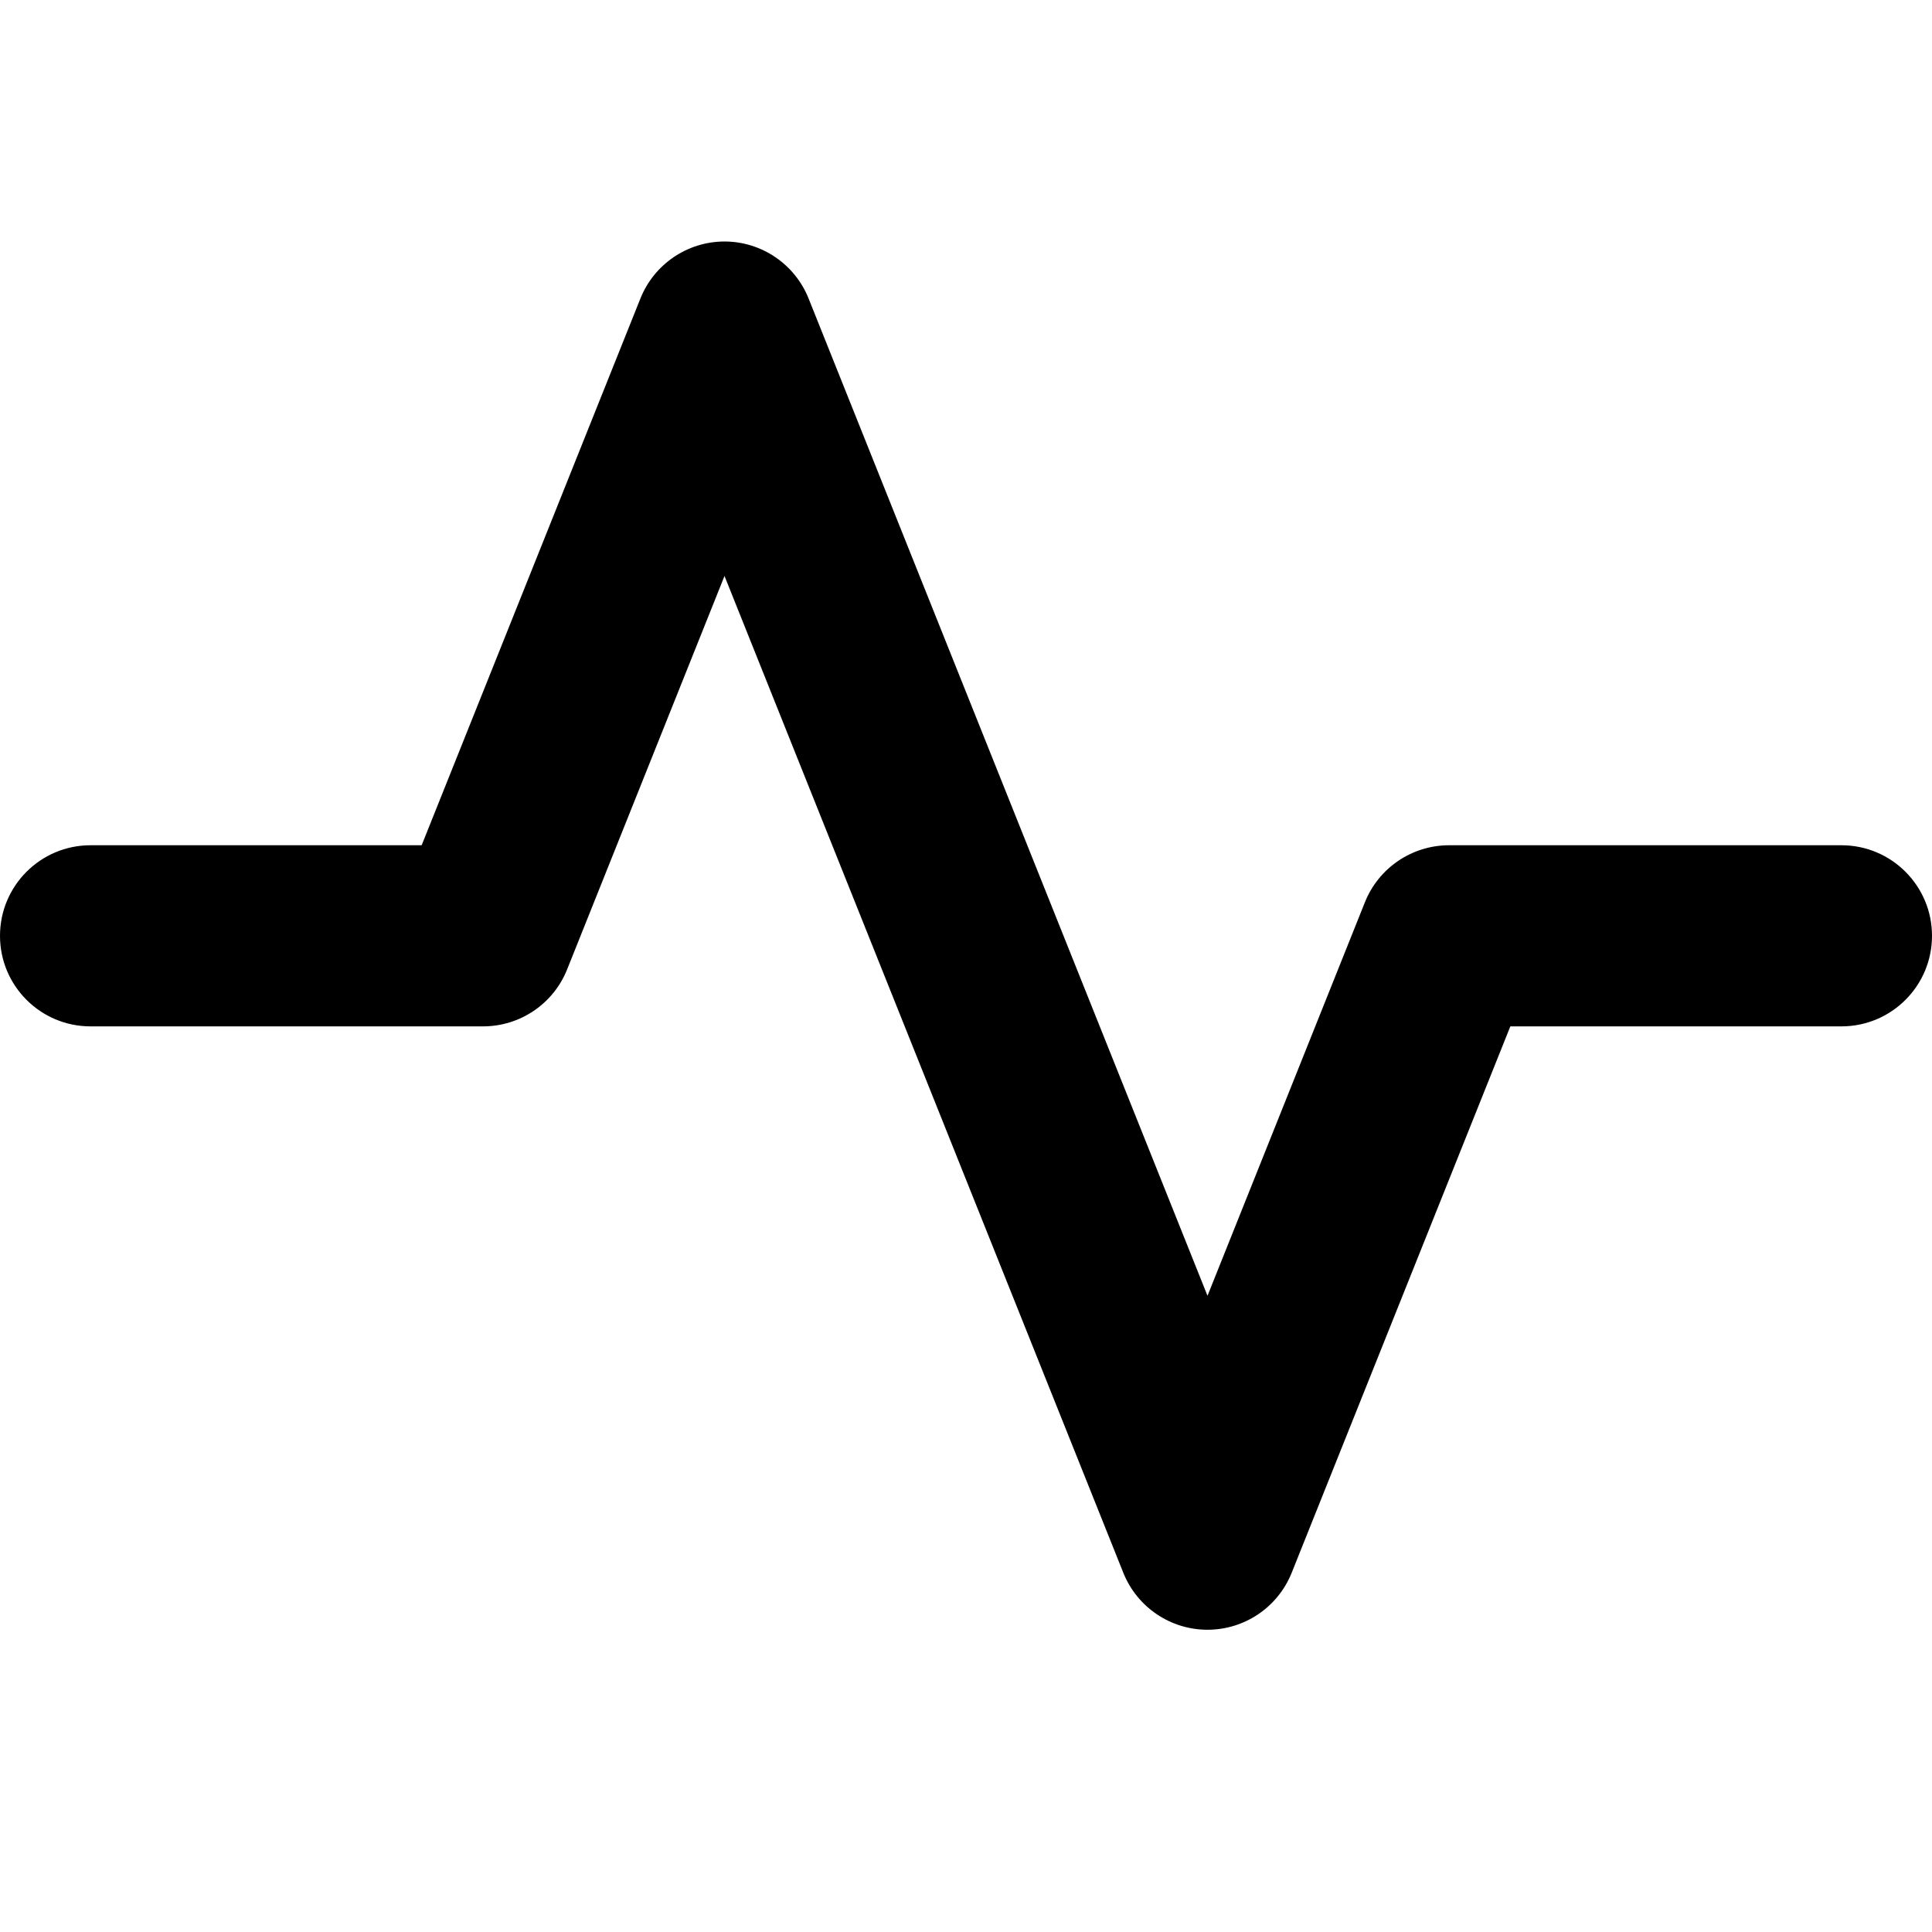
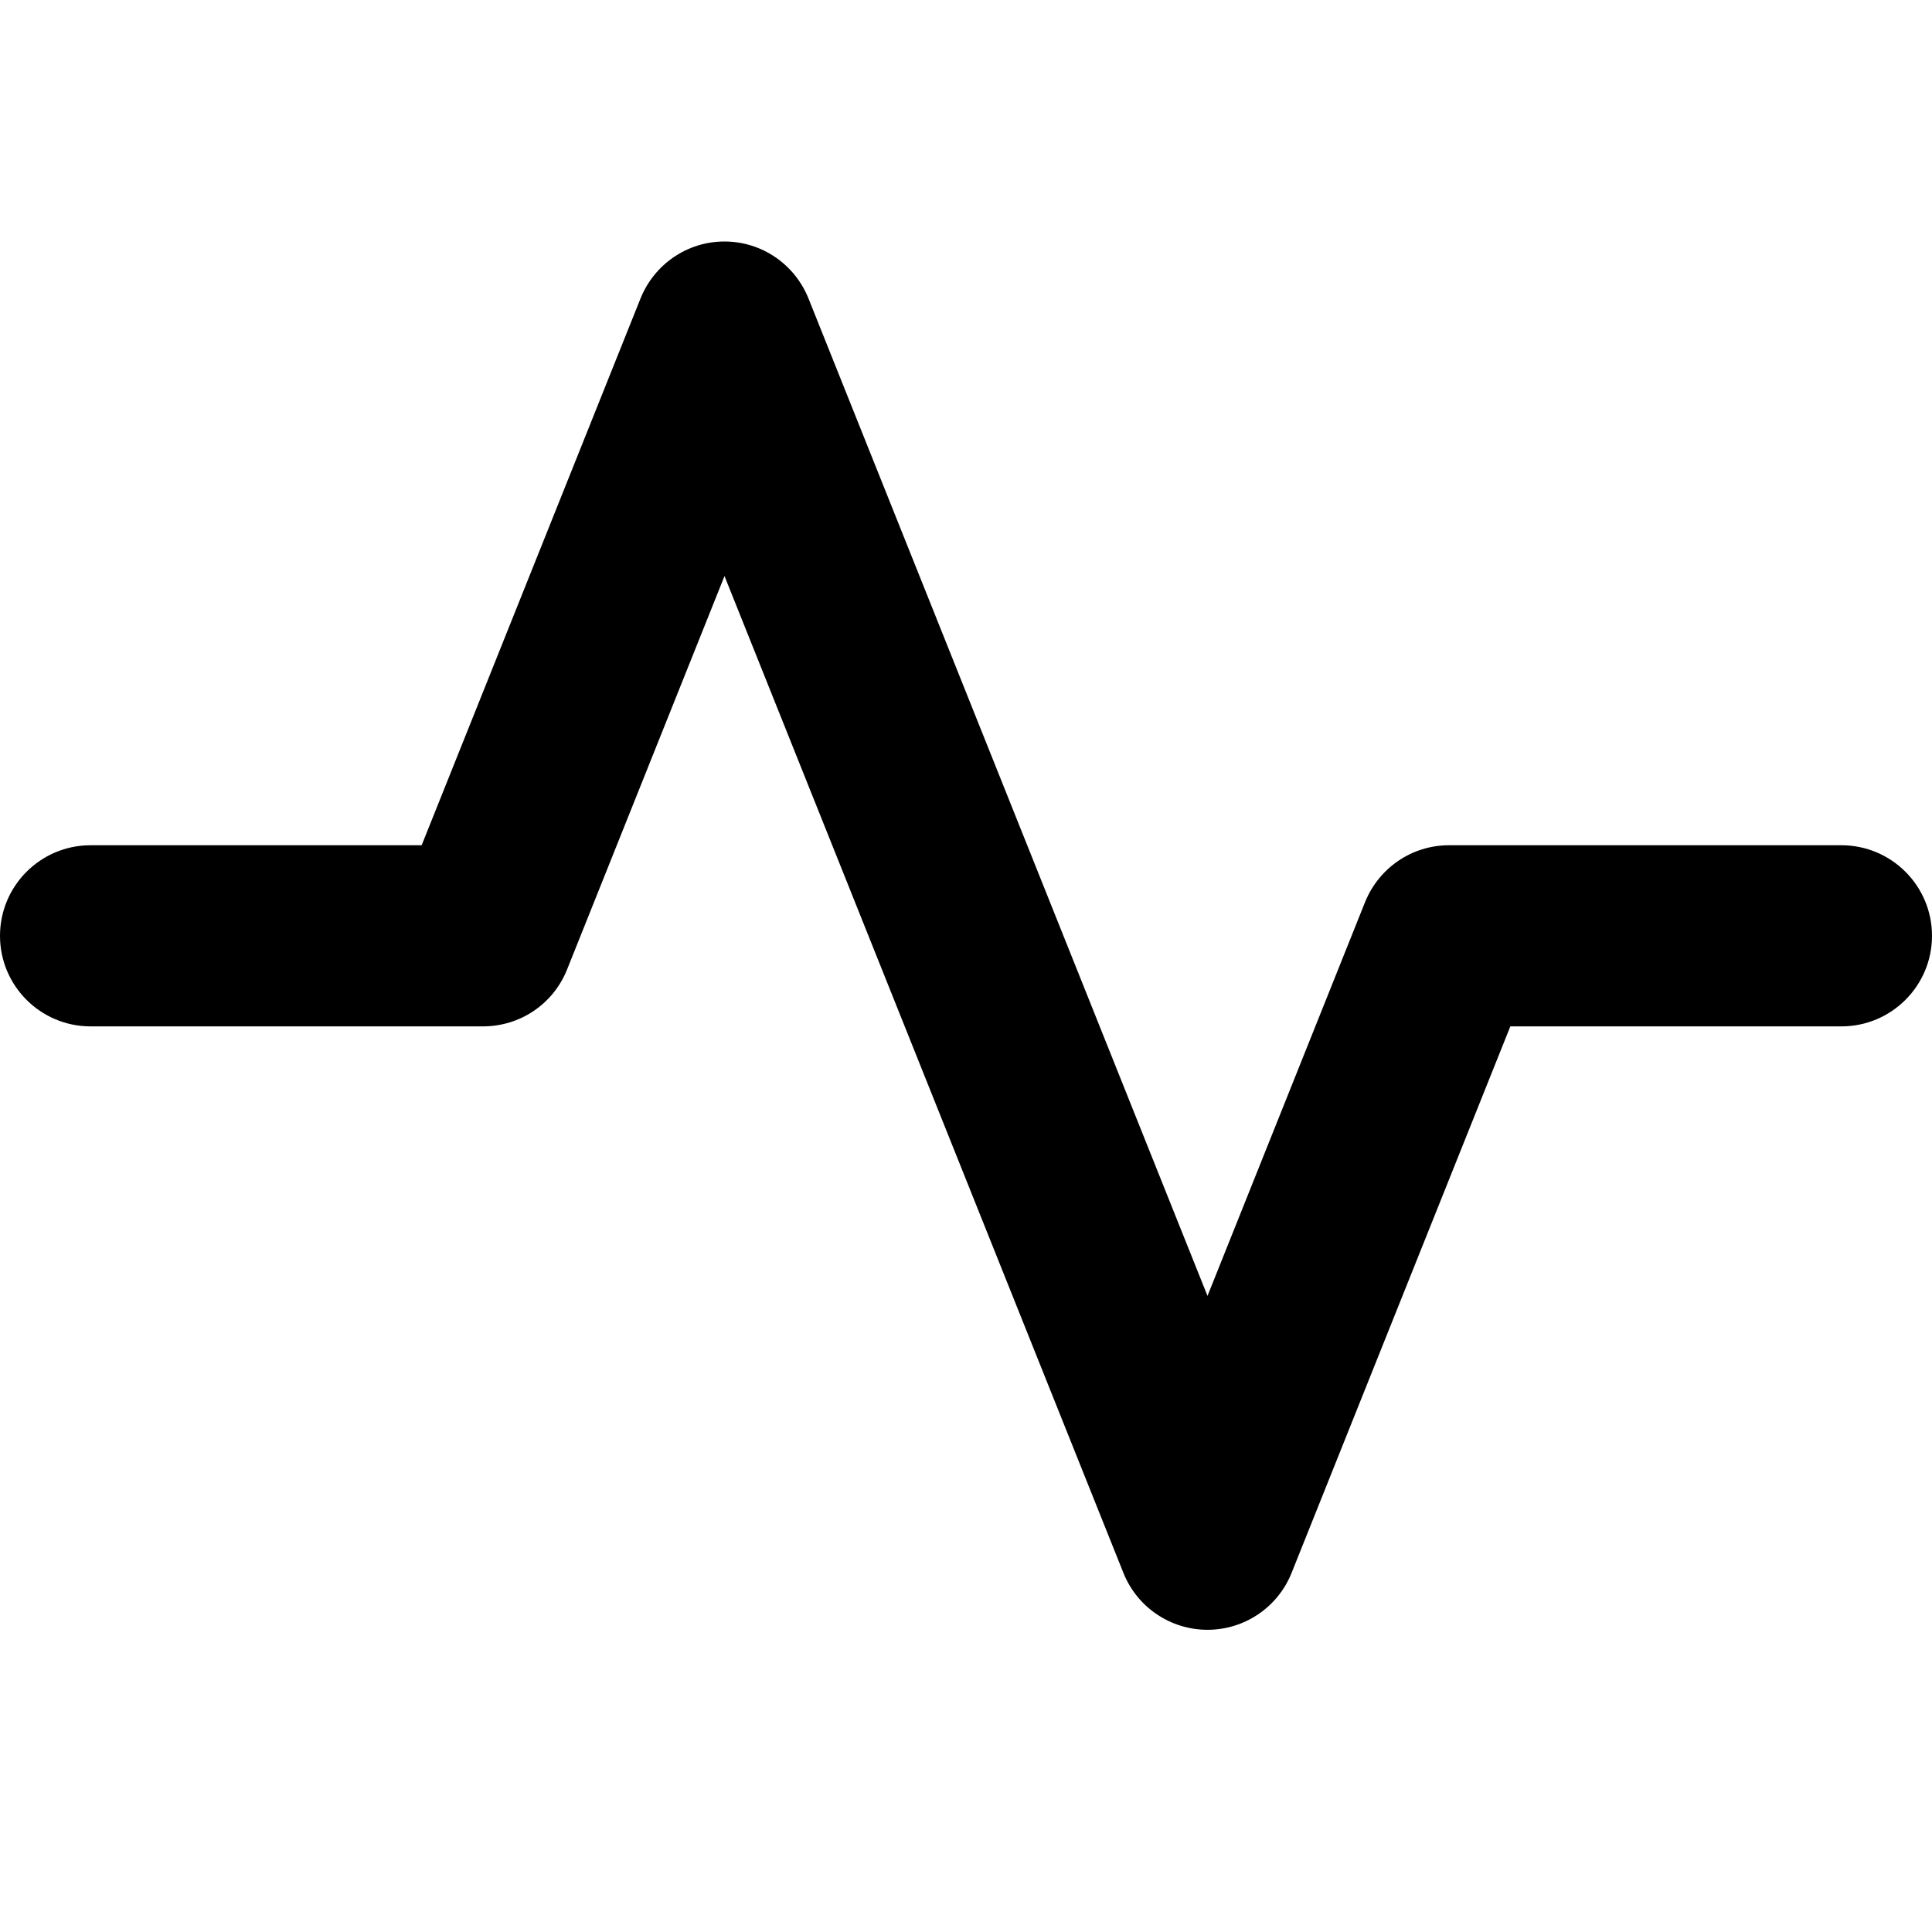
- <svg xmlns="http://www.w3.org/2000/svg" role="img" viewBox="0 0 16 16">
-   <path d="M6 2c.306 0 .582.187.696.471L10 10.731l1.304-3.26A.751.751 0 0 1 12 7h3.25a.75.75 0 0 1 0 1.5h-2.742l-1.812 4.528a.751.751 0 0 1-1.392 0L6 4.77 4.696 8.03A.75.75 0 0 1 4 8.5H.75a.75.75 0 0 1 0-1.5h2.742l1.812-4.529A.751.751 0 0 1 6 2Z" />
+ <svg xmlns="http://www.w3.org/2000/svg" role="img" viewBox="0 0 24 24">
+   <path d="M 9 3 C 9.461 3 9.871 3.281 10.043 3.707 L 15 16.098 L 16.957 11.207 C 17.129 10.781 17.539 10.5 18 10.5 L 22.875 10.5 C 23.496 10.5 24 11.004 24 11.625 C 24 12.246 23.496 12.75 22.875 12.75 L 18.762 12.75 L 16.043 19.543 C 15.871 19.969 15.457 20.246 15 20.246 C 14.543 20.246 14.129 19.969 13.957 19.543 L 9 7.156 L 7.043 12.047 C 6.871 12.473 6.461 12.75 6 12.75 L 1.125 12.75 C 0.504 12.75 0 12.246 0 11.625 C 0 11.004 0.504 10.5 1.125 10.5 L 5.238 10.5 L 7.957 3.707 C 8.129 3.281 8.539 3 9 3 Z M 9 3 " />
</svg>
